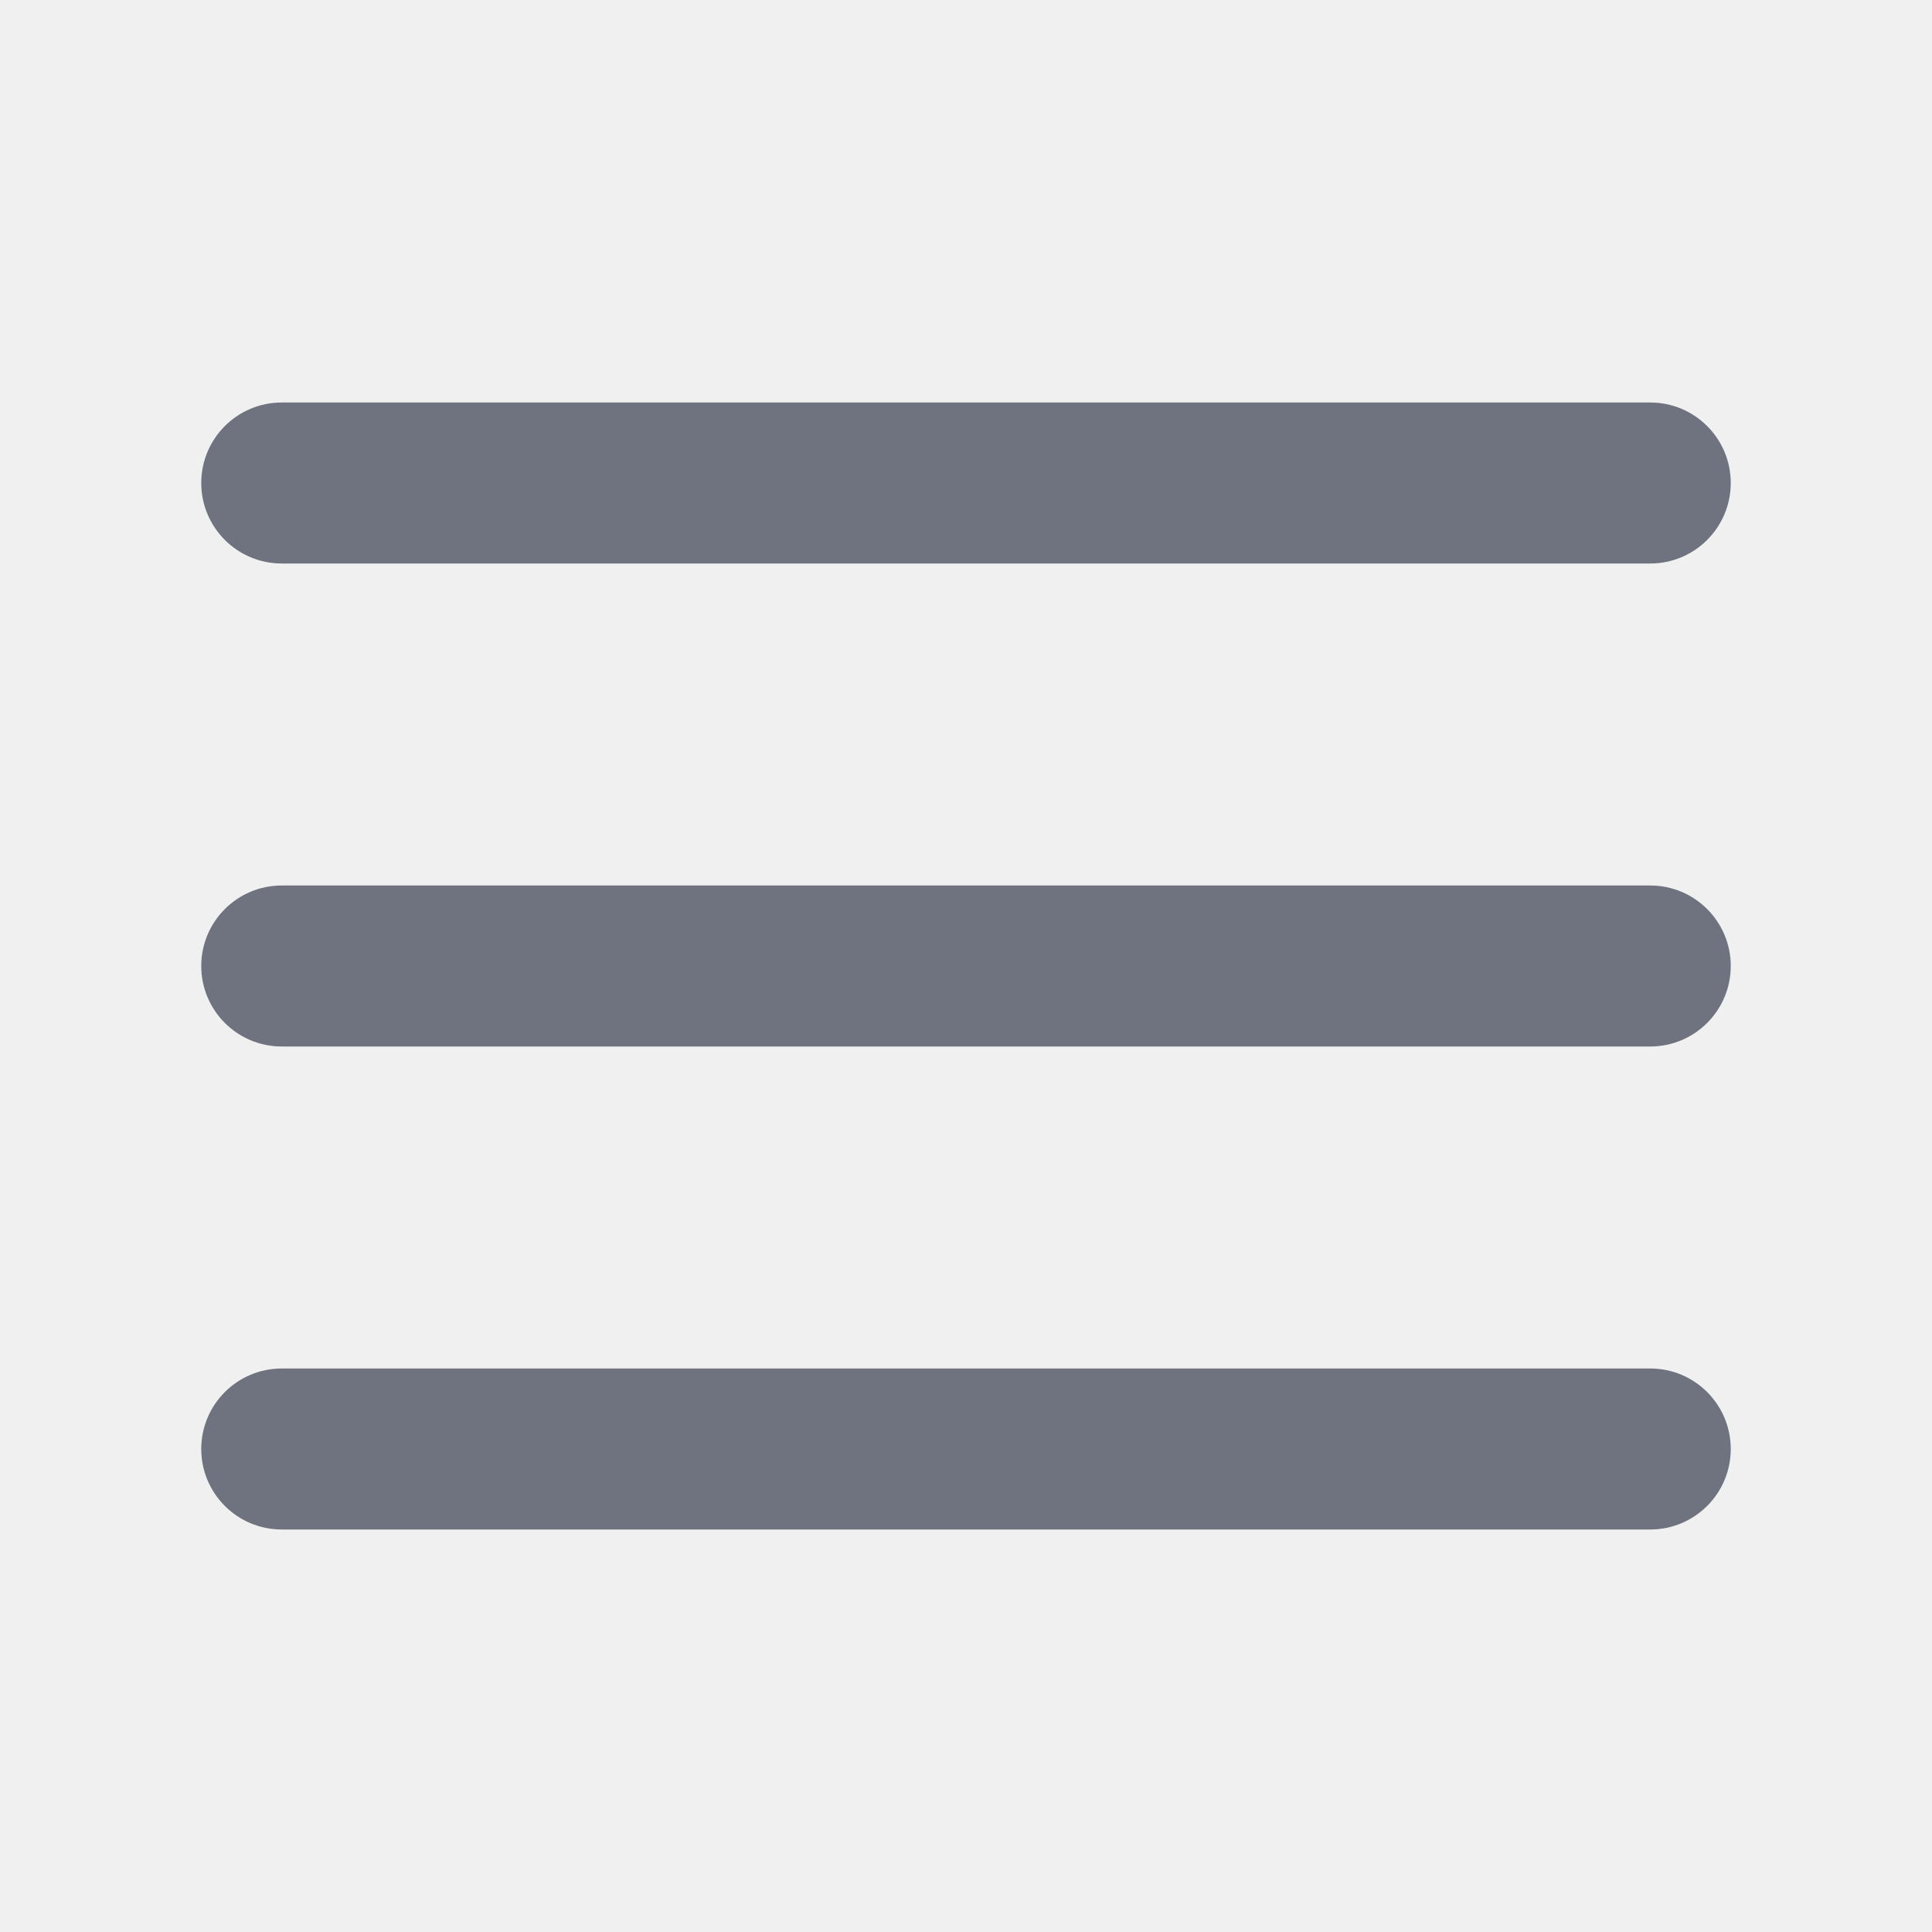
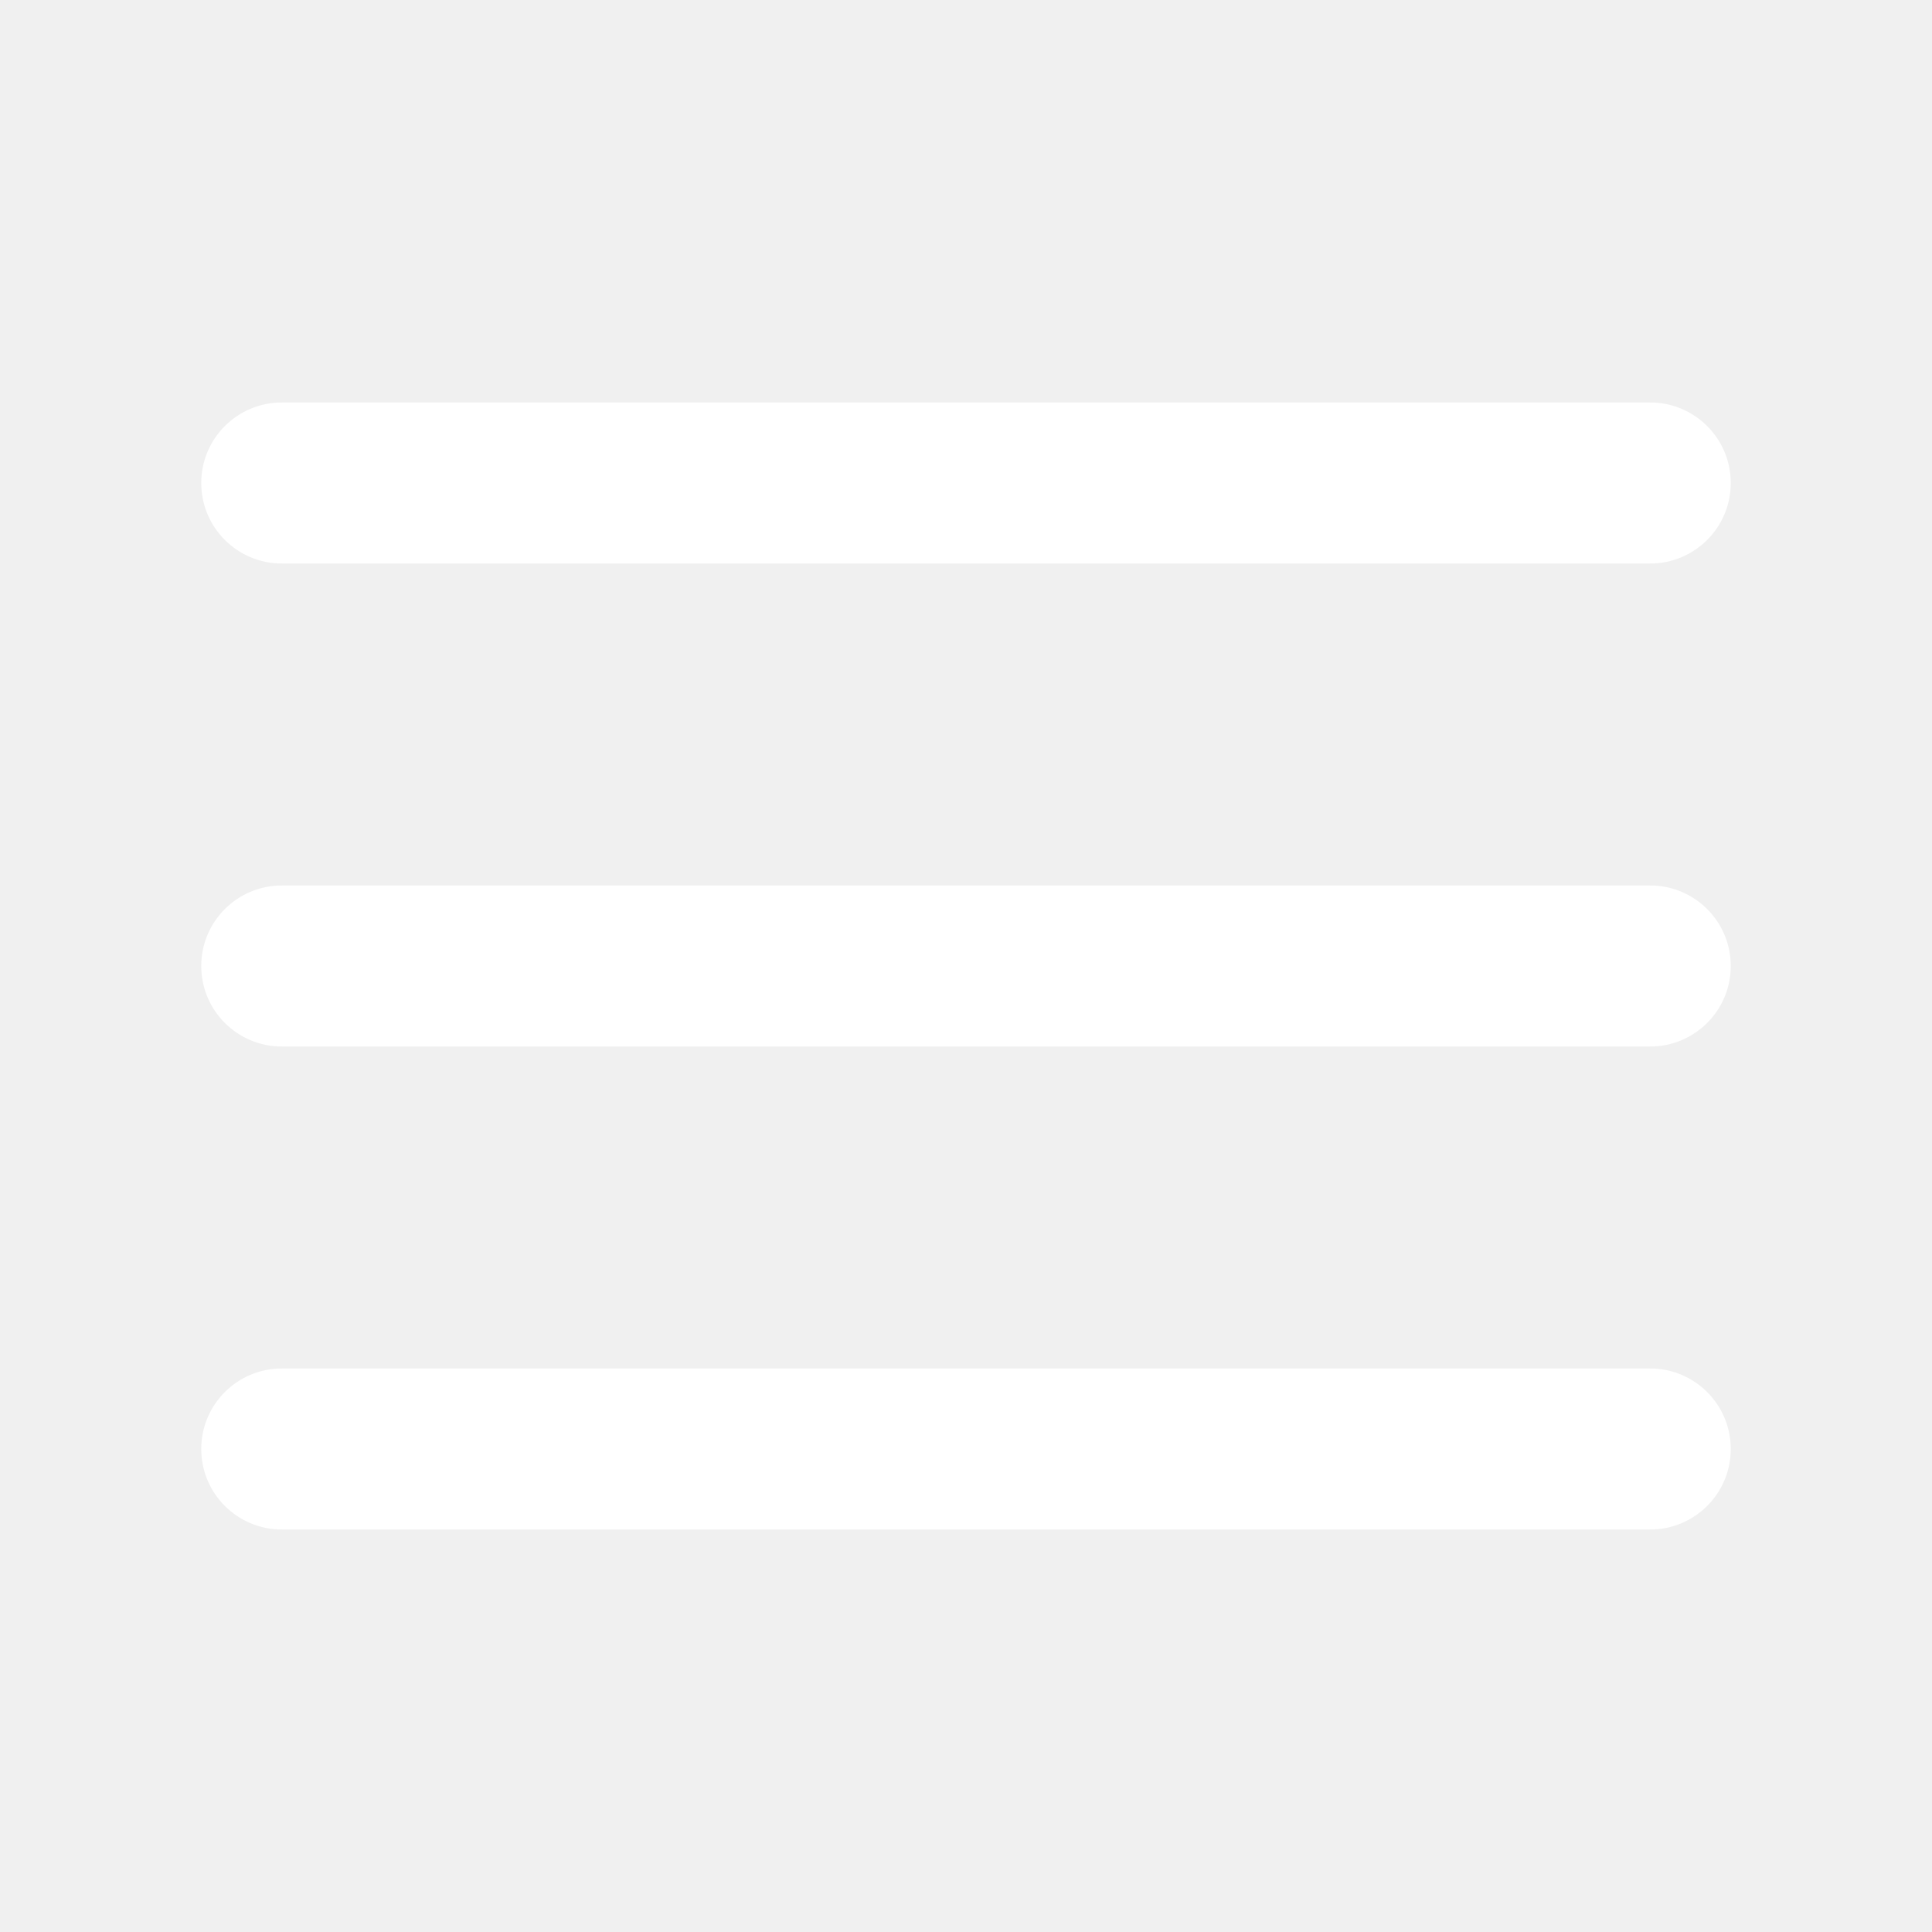
<svg xmlns="http://www.w3.org/2000/svg" width="800px" height="800px" viewBox="0 0 48 48">
-   <path d="M41,14H7a2,2,0,0,1,0-4H41A2,2,0,0,1,41,14Z" fill="#6f7380" />
-   <path d="M41,26H7a2,2,0,0,1,0-4H41A2,2,0,0,1,41,26Z" fill="#6f7380" />
-   <path d="M41,38H7a2,2,0,0,1,0-4H41A2,2,0,0,1,41,38Z" fill="#6f7380" />
+   <path d="M41,14H7a2,2,0,0,1,0-4H41A2,2,0,0,1,41,14Z" fill="#FFFFFF" />
+   <path d="M41,26H7a2,2,0,0,1,0-4H41A2,2,0,0,1,41,26Z" fill="#FFFFFF" />
+   <path d="M41,38H7a2,2,0,0,1,0-4H41A2,2,0,0,1,41,38Z" fill="#FFFFFF" />
</svg>
